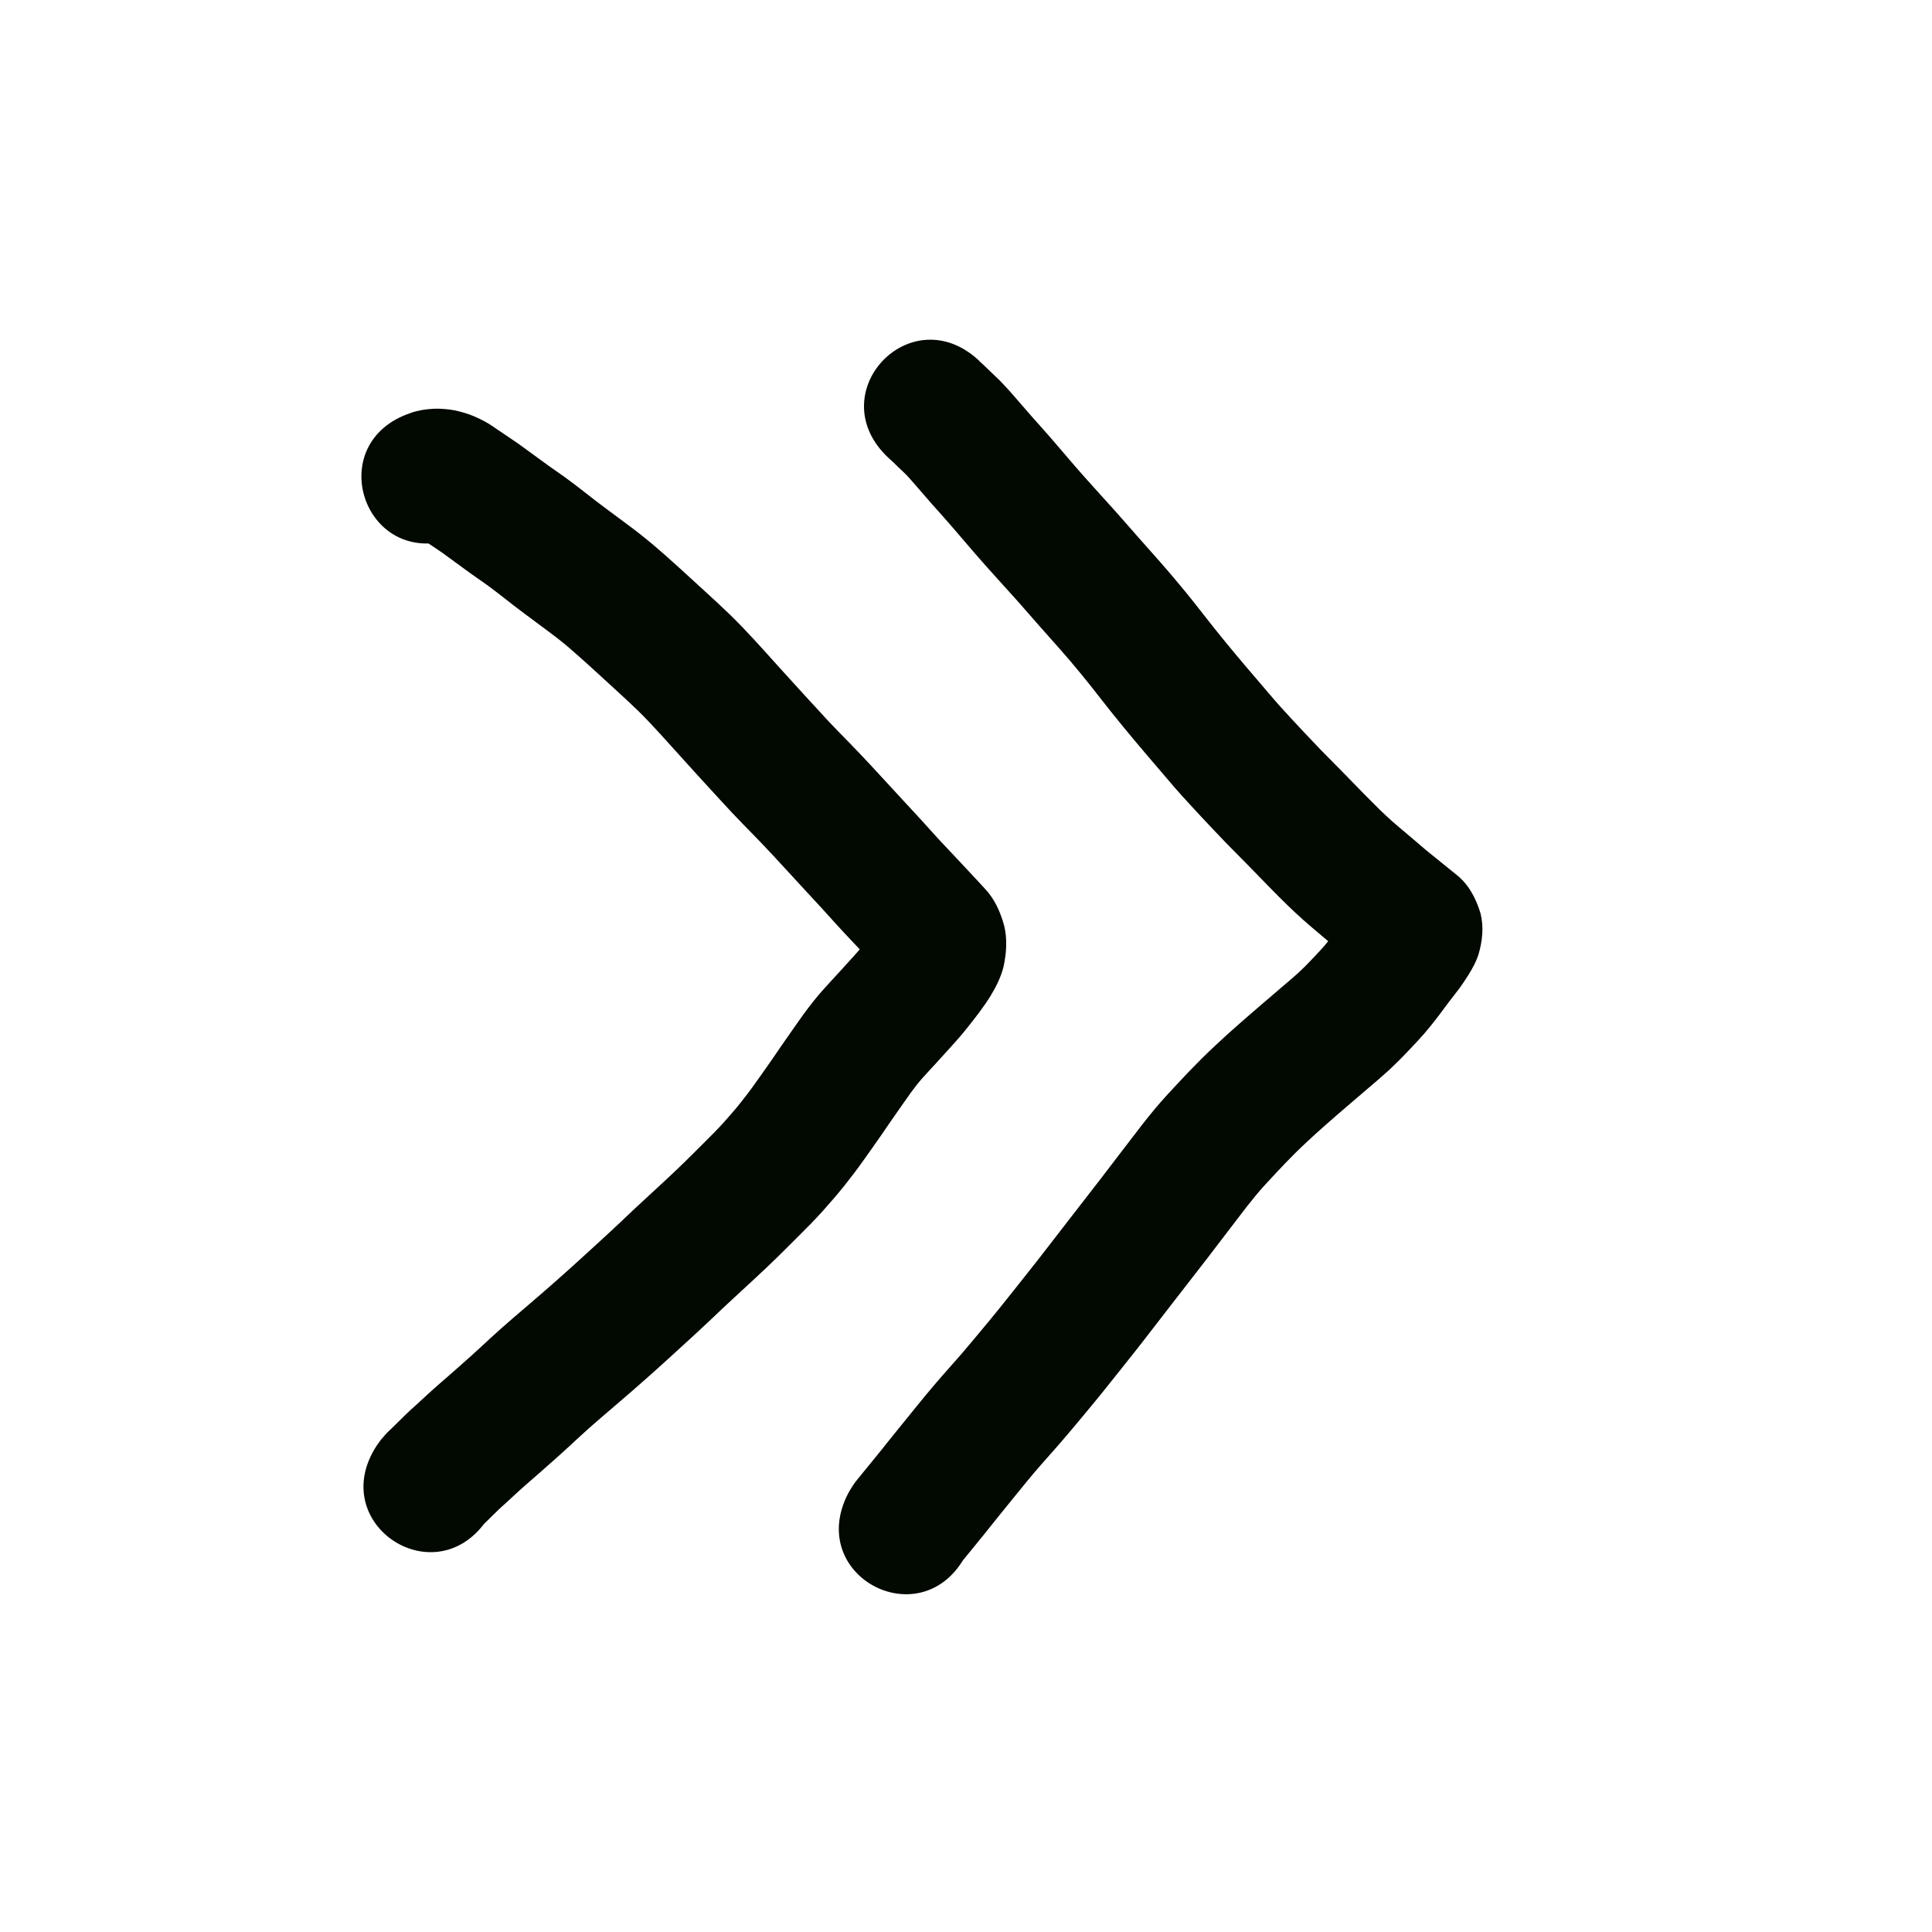
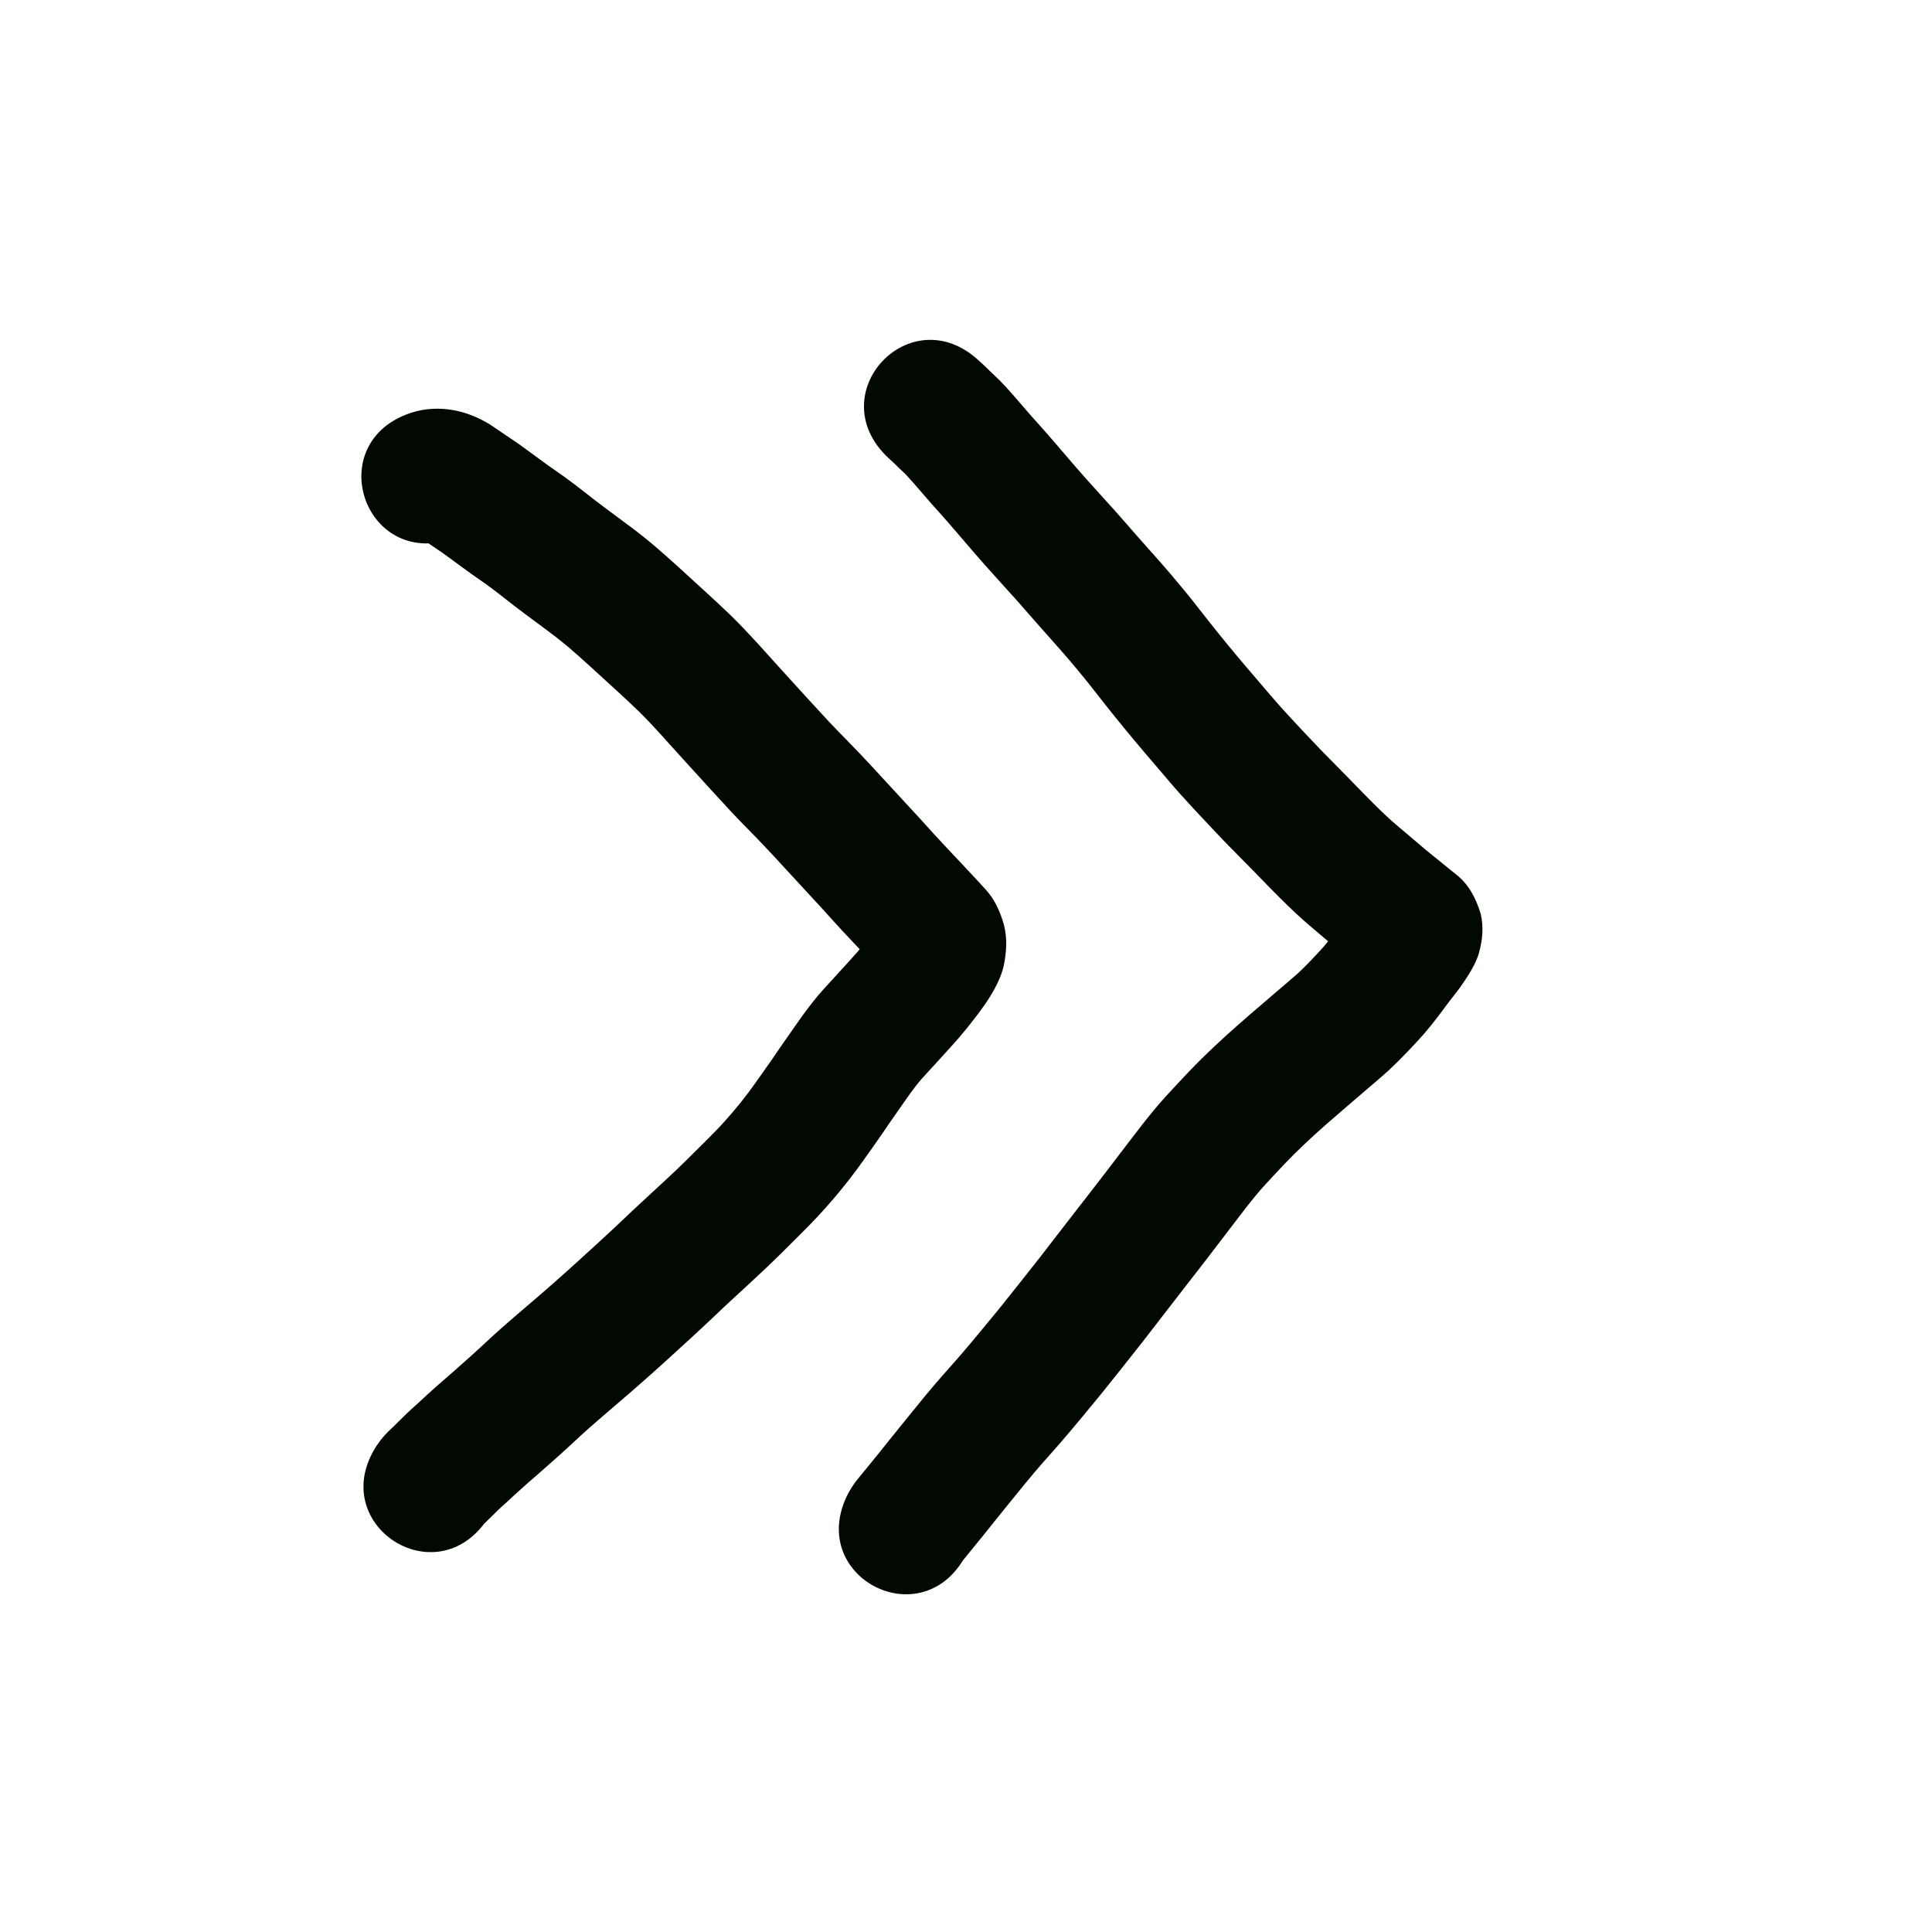
- <svg xmlns="http://www.w3.org/2000/svg" width="10cm" height="10cm" viewBox="0 0 100 100" version="1.1" id="svg8">
-   <defs id="defs2" />
-   <g id="layer1" transform="translate(0,-197)">
-     <path style="opacity:1;fill:#020900;fill-opacity:1;stroke:none;stroke-width:1;stroke-linecap:butt;stroke-linejoin:round;stroke-miterlimit:4;stroke-dasharray:none;stroke-opacity:1" id="path64" d="m 21.274,218.367 c 0.38,-0.132 0.778,-0.19 1.178,-0.21 0.273,-0.012 0.546,0.008 0.817,0.041 0.33,0.04 0.65,0.128 0.964,0.233 0.296,0.102 0.578,0.236 0.854,0.382 0.251,0.136 0.486,0.298 0.719,0.461 0.122,0.086 0.246,0.168 0.371,0.25 0.224,0.148 0.446,0.299 0.666,0.452 0.262,0.186 0.52,0.377 0.778,0.567 0.245,0.182 0.491,0.362 0.739,0.539 0.291,0.204 0.584,0.407 0.873,0.614 0.372,0.267 0.732,0.549 1.093,0.831 0.312,0.248 0.629,0.49 0.948,0.728 0.375,0.279 0.751,0.556 1.125,0.836 0.482,0.352 0.95,0.723 1.408,1.105 0.474,0.403 0.937,0.818 1.398,1.236 0.423,0.385 0.844,0.771 1.266,1.157 0.447,0.408 0.891,0.819 1.327,1.24 0.488,0.474 0.953,0.97 1.413,1.471 0.432,0.474 0.861,0.951 1.29,1.428 0.41,0.456 0.824,0.908 1.238,1.36 0.389,0.423 0.775,0.848 1.167,1.268 0.344,0.363 0.695,0.72 1.045,1.077 0.367,0.376 0.728,0.758 1.087,1.142 0.323,0.348 0.644,0.697 0.965,1.046 0.28,0.303 0.559,0.606 0.838,0.91 0.254,0.276 0.511,0.549 0.764,0.825 0.248,0.275 0.497,0.55 0.746,0.825 0.218,0.242 0.44,0.479 0.664,0.715 0.222,0.233 0.442,0.468 0.662,0.704 0.173,0.185 0.346,0.371 0.52,0.556 0.138,0.148 0.276,0.295 0.413,0.443 0.126,0.134 0.251,0.269 0.374,0.406 0.503,0.533 0.794,1.195 0.987,1.891 0.175,0.702 0.125,1.41 -0.021,2.111 -0.131,0.549 -0.385,1.052 -0.674,1.533 -0.191,0.312 -0.404,0.61 -0.622,0.903 -0.216,0.286 -0.437,0.568 -0.662,0.847 -0.253,0.316 -0.521,0.618 -0.793,0.917 -0.251,0.275 -0.499,0.551 -0.75,0.826 -0.247,0.269 -0.497,0.535 -0.739,0.808 -0.203,0.231 -0.389,0.476 -0.571,0.723 -0.239,0.332 -0.47,0.669 -0.705,1.003 -0.265,0.373 -0.522,0.752 -0.78,1.13 -0.306,0.445 -0.62,0.884 -0.933,1.324 -0.329,0.468 -0.675,0.922 -1.032,1.369 -0.359,0.448 -0.736,0.881 -1.119,1.309 -0.385,0.428 -0.789,0.836 -1.196,1.242 -0.369,0.369 -0.738,0.738 -1.11,1.103 -0.379,0.373 -0.767,0.737 -1.157,1.099 -0.364,0.34 -0.73,0.678 -1.097,1.015 -0.363,0.33 -0.719,0.668 -1.073,1.007 -0.384,0.366 -0.775,0.725 -1.165,1.085 -0.389,0.361 -0.783,0.718 -1.176,1.075 -0.402,0.368 -0.809,0.73 -1.217,1.092 -0.409,0.364 -0.823,0.722 -1.238,1.078 -0.385,0.328 -0.767,0.658 -1.15,0.988 -0.335,0.285 -0.661,0.58 -0.986,0.876 -0.35,0.325 -0.7,0.651 -1.056,0.97 -0.316,0.284 -0.635,0.565 -0.954,0.846 -0.256,0.224 -0.513,0.448 -0.769,0.671 -0.185,0.16 -0.366,0.325 -0.546,0.491 -0.172,0.16 -0.344,0.32 -0.518,0.478 -0.118,0.106 -0.238,0.209 -0.351,0.319 -0.104,0.102 -0.208,0.204 -0.312,0.306 -0.091,0.09 -0.183,0.18 -0.274,0.271 -0.087,0.086 -0.175,0.171 -0.264,0.255 -0.186,0.19 0.106,-0.124 0.137,-0.16 0.052,-0.072 0.105,-0.143 0.157,-0.215 -2.665,4.069 -8.42,0.299 -5.754,-3.77 v 0 c 0.069,-0.097 0.138,-0.193 0.206,-0.289 0.156,-0.188 0.317,-0.372 0.498,-0.537 0.062,-0.059 0.123,-0.117 0.184,-0.177 0.092,-0.091 0.184,-0.182 0.276,-0.272 0.125,-0.124 0.251,-0.248 0.377,-0.371 0.161,-0.154 0.324,-0.304 0.492,-0.45 0.162,-0.147 0.321,-0.296 0.481,-0.444 0.227,-0.209 0.456,-0.417 0.689,-0.619 0.251,-0.219 0.502,-0.438 0.753,-0.657 0.3,-0.263 0.599,-0.528 0.896,-0.794 0.343,-0.307 0.679,-0.623 1.017,-0.935 0.373,-0.34 0.747,-0.677 1.131,-1.005 0.387,-0.333 0.773,-0.667 1.162,-0.998 0.387,-0.332 0.773,-0.665 1.153,-1.004 0.387,-0.342 0.772,-0.686 1.153,-1.034 0.381,-0.346 0.763,-0.692 1.141,-1.042 0.359,-0.33 0.718,-0.66 1.071,-0.996 0.389,-0.372 0.779,-0.742 1.177,-1.104 0.357,-0.328 0.713,-0.657 1.067,-0.987 0.344,-0.32 0.688,-0.641 1.023,-0.971 0.359,-0.351 0.713,-0.707 1.068,-1.061 0.316,-0.315 0.63,-0.63 0.929,-0.961 0.297,-0.331 0.59,-0.667 0.869,-1.014 0.278,-0.347 0.547,-0.701 0.802,-1.065 0.287,-0.403 0.575,-0.805 0.856,-1.213 0.275,-0.402 0.548,-0.806 0.83,-1.203 0.264,-0.377 0.525,-0.756 0.795,-1.129 0.307,-0.417 0.624,-0.827 0.968,-1.214 0.264,-0.296 0.533,-0.586 0.802,-0.878 0.248,-0.272 0.494,-0.546 0.743,-0.818 0.183,-0.201 0.365,-0.403 0.535,-0.616 0.17,-0.209 0.336,-0.422 0.499,-0.637 0.088,-0.118 0.176,-0.235 0.255,-0.36 0.013,-0.02 -0.135,0.353 -0.137,0.432 -0.066,0.372 -0.081,0.745 0.021,1.114 0.122,0.401 0.297,0.782 0.584,1.094 -0.093,-0.105 -0.19,-0.206 -0.285,-0.309 -0.138,-0.147 -0.275,-0.295 -0.413,-0.443 -0.172,-0.185 -0.345,-0.369 -0.517,-0.554 -0.209,-0.224 -0.418,-0.447 -0.629,-0.668 -0.261,-0.276 -0.521,-0.553 -0.776,-0.835 -0.239,-0.264 -0.478,-0.528 -0.716,-0.792 -0.252,-0.275 -0.509,-0.547 -0.761,-0.822 -0.277,-0.302 -0.554,-0.603 -0.831,-0.903 -0.308,-0.335 -0.616,-0.67 -0.925,-1.003 -0.323,-0.346 -0.649,-0.69 -0.979,-1.029 -0.388,-0.397 -0.778,-0.792 -1.158,-1.196 -0.406,-0.435 -0.806,-0.875 -1.209,-1.313 -0.427,-0.466 -0.855,-0.933 -1.278,-1.404 -0.414,-0.459 -0.828,-0.919 -1.244,-1.376 -0.367,-0.4 -0.737,-0.797 -1.125,-1.176 -0.392,-0.379 -0.793,-0.749 -1.196,-1.117 -0.414,-0.379 -0.828,-0.759 -1.243,-1.137 -0.391,-0.355 -0.785,-0.708 -1.186,-1.052 -0.359,-0.301 -0.729,-0.59 -1.107,-0.867 -0.377,-0.281 -0.755,-0.56 -1.132,-0.841 -0.359,-0.269 -0.716,-0.541 -1.068,-0.82 -0.282,-0.221 -0.564,-0.442 -0.854,-0.652 -0.288,-0.206 -0.58,-0.407 -0.869,-0.611 -0.274,-0.196 -0.546,-0.395 -0.816,-0.595 -0.212,-0.156 -0.424,-0.312 -0.638,-0.467 -0.174,-0.121 -0.349,-0.24 -0.526,-0.357 -0.176,-0.116 -0.351,-0.232 -0.524,-0.354 -0.064,-0.045 -0.198,-0.132 -0.054,-0.05 0.063,0.031 0.109,0.051 0.168,0.069 0.137,0.043 0.276,0.077 0.419,0.093 0.111,0.012 0.223,0.015 0.335,0.009 0.236,-0.015 0.494,-0.06 0.701,-0.131 -4.619,1.524 -6.775,-5.008 -2.156,-6.533 z" />
-     <path style="opacity:1;fill:#020900;fill-opacity:1;stroke:none;stroke-width:1;stroke-linecap:butt;stroke-linejoin:round;stroke-miterlimit:4;stroke-dasharray:none;stroke-opacity:1" id="path66" d="m 50.685,215.685 c 0.056,0.052 0.114,0.103 0.171,0.155 0.141,0.123 0.267,0.26 0.403,0.388 0.159,0.148 0.317,0.297 0.472,0.45 0.236,0.237 0.459,0.486 0.68,0.737 0.217,0.248 0.433,0.497 0.648,0.746 0.224,0.268 0.459,0.526 0.692,0.786 0.317,0.351 0.627,0.708 0.935,1.067 0.315,0.37 0.63,0.74 0.949,1.107 0.33,0.383 0.668,0.76 1.008,1.136 0.38,0.416 0.756,0.835 1.132,1.254 0.386,0.431 0.763,0.871 1.146,1.305 0.367,0.416 0.738,0.829 1.105,1.245 0.396,0.446 0.779,0.903 1.16,1.362 0.396,0.475 0.777,0.963 1.157,1.45 0.351,0.451 0.709,0.895 1.069,1.338 0.366,0.447 0.738,0.89 1.112,1.331 0.405,0.469 0.807,0.939 1.206,1.412 0.354,0.422 0.726,0.828 1.099,1.232 0.358,0.389 0.722,0.772 1.085,1.156 0.311,0.333 0.629,0.658 0.951,0.98 0.323,0.323 0.641,0.65 0.96,0.977 0.286,0.292 0.57,0.586 0.857,0.878 0.244,0.249 0.491,0.496 0.741,0.74 0.202,0.196 0.407,0.387 0.616,0.575 0.191,0.171 0.388,0.334 0.584,0.499 0.197,0.169 0.396,0.335 0.593,0.503 0.173,0.15 0.348,0.296 0.522,0.445 0.133,0.115 0.271,0.224 0.408,0.334 0.137,0.11 0.274,0.221 0.41,0.332 0.107,0.087 0.215,0.174 0.322,0.261 0.086,0.069 0.171,0.139 0.257,0.208 0.068,0.055 0.136,0.11 0.205,0.166 0.677,0.517 1.057,1.256 1.298,2.055 0.166,0.702 0.092,1.394 -0.102,2.077 -0.125,0.4 -0.327,0.767 -0.549,1.119 -0.139,0.223 -0.287,0.44 -0.44,0.654 -0.176,0.235 -0.36,0.464 -0.538,0.697 -0.184,0.243 -0.364,0.49 -0.547,0.734 -0.238,0.316 -0.487,0.623 -0.744,0.924 -0.276,0.317 -0.567,0.622 -0.857,0.927 -0.319,0.339 -0.65,0.665 -0.99,0.983 -0.348,0.318 -0.709,0.621 -1.067,0.927 -0.354,0.308 -0.711,0.612 -1.069,0.916 -0.364,0.31 -0.724,0.625 -1.084,0.94 -0.369,0.321 -0.731,0.652 -1.087,0.987 -0.362,0.337 -0.711,0.687 -1.054,1.043 -0.364,0.383 -0.725,0.769 -1.082,1.159 -0.321,0.352 -0.618,0.723 -0.912,1.097 -0.342,0.442 -0.679,0.887 -1.019,1.33 -0.348,0.454 -0.694,0.91 -1.042,1.364 -0.363,0.474 -0.732,0.944 -1.098,1.415 -0.365,0.476 -0.734,0.95 -1.103,1.424 -0.355,0.459 -0.709,0.92 -1.065,1.378 -0.355,0.457 -0.715,0.91 -1.076,1.362 -0.359,0.448 -0.714,0.898 -1.073,1.345 -0.358,0.442 -0.722,0.879 -1.086,1.317 -0.347,0.418 -0.697,0.832 -1.051,1.244 -0.318,0.369 -0.644,0.731 -0.966,1.096 -0.263,0.298 -0.519,0.603 -0.773,0.909 -0.237,0.289 -0.473,0.58 -0.709,0.871 -0.197,0.246 -0.398,0.489 -0.596,0.734 -0.16,0.197 -0.319,0.394 -0.477,0.593 -0.149,0.187 -0.297,0.375 -0.448,0.561 -0.121,0.149 -0.242,0.297 -0.362,0.445 -0.095,0.116 -0.189,0.232 -0.284,0.348 -0.075,0.092 -0.151,0.185 -0.226,0.277 -0.06,0.074 -0.12,0.147 -0.18,0.221 -0.048,0.059 -0.096,0.117 -0.144,0.176 -0.109,0.157 0.189,-0.288 0.269,-0.422 -2.249,4.313 -8.349,1.132 -6.1,-3.181 v 0 c 0.15,-0.259 0.3,-0.517 0.498,-0.743 0.048,-0.059 0.096,-0.117 0.144,-0.176 0.06,-0.074 0.12,-0.147 0.18,-0.221 0.075,-0.092 0.151,-0.185 0.226,-0.277 0.094,-0.116 0.189,-0.232 0.283,-0.348 0.116,-0.142 0.232,-0.284 0.348,-0.427 0.137,-0.169 0.271,-0.34 0.407,-0.51 0.171,-0.215 0.343,-0.429 0.517,-0.642 0.202,-0.249 0.405,-0.497 0.606,-0.747 0.25,-0.308 0.499,-0.616 0.751,-0.922 0.299,-0.361 0.6,-0.719 0.91,-1.071 0.303,-0.344 0.609,-0.685 0.909,-1.031 0.329,-0.383 0.655,-0.769 0.977,-1.157 0.342,-0.411 0.684,-0.821 1.02,-1.236 0.353,-0.437 0.7,-0.879 1.052,-1.318 0.343,-0.43 0.685,-0.861 1.023,-1.295 0.356,-0.458 0.71,-0.918 1.065,-1.377 0.367,-0.472 0.734,-0.943 1.098,-1.418 0.358,-0.461 0.718,-0.92 1.073,-1.384 0.348,-0.454 0.694,-0.909 1.042,-1.363 0.358,-0.467 0.713,-0.936 1.074,-1.401 0.401,-0.509 0.809,-1.013 1.247,-1.491 0.396,-0.432 0.796,-0.86 1.2,-1.285 0.423,-0.439 0.854,-0.87 1.3,-1.286 0.415,-0.39 0.835,-0.774 1.265,-1.148 0.388,-0.339 0.775,-0.679 1.168,-1.013 0.35,-0.297 0.699,-0.595 1.045,-0.896 0.286,-0.244 0.574,-0.486 0.854,-0.737 0.24,-0.222 0.47,-0.454 0.695,-0.691 0.207,-0.217 0.414,-0.435 0.614,-0.659 0.163,-0.189 0.319,-0.383 0.469,-0.582 0.193,-0.256 0.381,-0.516 0.575,-0.771 0.146,-0.191 0.293,-0.38 0.442,-0.568 0.07,-0.09 0.126,-0.19 0.19,-0.284 0.068,-0.107 -0.214,0.421 -0.19,0.466 -0.142,0.527 -0.173,1.058 -0.039,1.594 0.205,0.655 0.512,1.282 1.069,1.711 -0.068,-0.055 -0.136,-0.11 -0.205,-0.166 -0.086,-0.069 -0.171,-0.139 -0.257,-0.208 -0.107,-0.087 -0.215,-0.174 -0.322,-0.261 -0.132,-0.107 -0.264,-0.214 -0.397,-0.321 -0.187,-0.151 -0.375,-0.301 -0.557,-0.458 -0.179,-0.153 -0.36,-0.303 -0.537,-0.458 -0.185,-0.16 -0.374,-0.315 -0.559,-0.474 -0.248,-0.21 -0.498,-0.417 -0.738,-0.634 -0.279,-0.251 -0.554,-0.507 -0.823,-0.769 -0.285,-0.278 -0.567,-0.559 -0.845,-0.844 -0.291,-0.297 -0.58,-0.596 -0.871,-0.893 -0.302,-0.31 -0.603,-0.62 -0.909,-0.925 -0.364,-0.365 -0.724,-0.734 -1.076,-1.11 -0.381,-0.403 -0.763,-0.805 -1.138,-1.213 -0.443,-0.479 -0.882,-0.961 -1.302,-1.461 -0.397,-0.47 -0.797,-0.938 -1.199,-1.404 -0.405,-0.477 -0.807,-0.956 -1.204,-1.441 -0.388,-0.477 -0.774,-0.956 -1.151,-1.441 -0.34,-0.435 -0.678,-0.87 -1.032,-1.294 -0.336,-0.405 -0.673,-0.808 -1.023,-1.201 -0.369,-0.418 -0.742,-0.834 -1.111,-1.252 -0.368,-0.418 -0.731,-0.841 -1.102,-1.257 -0.371,-0.413 -0.742,-0.827 -1.116,-1.237 -0.369,-0.408 -0.736,-0.818 -1.096,-1.235 -0.328,-0.377 -0.652,-0.757 -0.976,-1.138 -0.273,-0.318 -0.548,-0.635 -0.829,-0.947 -0.268,-0.298 -0.537,-0.595 -0.795,-0.902 -0.196,-0.228 -0.394,-0.455 -0.591,-0.681 -0.119,-0.135 -0.238,-0.27 -0.363,-0.401 -0.13,-0.13 -0.268,-0.252 -0.4,-0.38 -0.066,-0.064 -0.198,-0.193 -0.23,-0.227 -0.094,-0.084 -0.188,-0.168 -0.28,-0.255 -3.547,-3.328 1.16,-8.345 4.707,-5.017 z" />
-   </g>
+ <svg viewBox="0 0 100 100">
+   <path style="opacity:1;fill:#020900;fill-opacity:1;stroke:none;stroke-width:1;stroke-linecap:butt;stroke-linejoin:round;stroke-miterlimit:4;stroke-dasharray:none;stroke-opacity:1" d="M21.274 218.367a4.3 4.3 0 0 1 1.178-.21 4.9 4.9 0 0 1 1.781.274c.296.101.578.235.854.382.25.135.485.297.719.46q.183.128.37.25.336.222.667.452.391.28.778.567.367.273.739.54.438.303.873.613c.372.267.733.549 1.093.83q.469.371.948.729c.375.28.75.556 1.125.836q.722.53 1.408 1.104c.474.403.938.819 1.398 1.237q.635.577 1.266 1.157.672.611 1.327 1.24c.488.473.953.97 1.413 1.47q.646.712 1.29 1.428.616.683 1.238 1.36.58.636 1.167 1.268c.343.363.694.72 1.044 1.077q.55.565 1.087 1.142.484.522.966 1.046l.838.91q.381.414.763.826l.746.825q.328.36.664.715.334.35.663.703l.52.557.413.442q.188.201.373.406c.504.533.794 1.194.987 1.891.175.703.125 1.41-.02 2.11-.132.55-.386 1.053-.675 1.534-.19.312-.404.61-.622.903q-.324.429-.662.847a20 20 0 0 1-.793.917l-.75.826c-.247.27-.497.535-.74.808-.203.23-.389.476-.57.723-.24.332-.47.669-.706 1.003-.265.374-.521.753-.78 1.13-.305.446-.62.885-.933 1.325a28 28 0 0 1-2.15 2.678c-.384.427-.789.836-1.196 1.242q-.552.555-1.11 1.103c-.379.373-.767.737-1.157 1.1q-.546.509-1.097 1.014-.542.497-1.073 1.007-.577.547-1.165 1.085-.585.54-1.175 1.074a102 102 0 0 1-2.456 2.17q-.577.493-1.15.988c-.335.285-.66.58-.986.876q-.524.49-1.056.97-.474.426-.954.846l-.77.671q-.275.241-.545.491-.258.24-.518.478c-.117.106-.238.208-.351.319l-.312.306-.274.27q-.13.13-.263.256c-.186.19.106-.124.137-.16l.157-.215c-2.665 4.069-8.42.3-5.754-3.77l.206-.289a5 5 0 0 1 .498-.537q.093-.088.184-.177l.275-.272q.188-.186.378-.371.24-.231.492-.45l.481-.444q.34-.316.69-.62l.753-.657q.45-.395.896-.795c.343-.307.679-.622 1.017-.935q.557-.512 1.13-1.005.58-.5 1.163-.998.582-.496 1.153-1.004.581-.512 1.153-1.034.574-.518 1.141-1.042.54-.493 1.07-.997.583-.56 1.177-1.104.536-.492 1.067-.987.519-.478 1.023-.971.536-.528 1.068-1.061c.316-.315.63-.63.93-.961a21 21 0 0 0 1.67-2.078q.432-.604.856-1.214c.275-.403.548-.806.83-1.203.265-.377.525-.757.796-1.13.307-.416.624-.826.968-1.213q.397-.443.802-.878.37-.409.743-.818c.183-.201.365-.403.534-.616q.254-.315.5-.638c.087-.117.176-.235.254-.36.013-.02-.135.354-.137.433-.067.372-.081.745.02 1.114.122.4.297.781.584 1.093q-.141-.155-.285-.308l-.413-.443-.517-.553q-.313-.336-.629-.669a45 45 0 0 1-.776-.835L42.53 244c-.252-.276-.509-.547-.76-.822l-.832-.903-.926-1.004q-.484-.52-.978-1.029-.586-.592-1.159-1.196-.606-.654-1.208-1.313-.643-.699-1.278-1.404-.62-.69-1.243-1.376c-.367-.4-.737-.797-1.126-1.176q-.59-.567-1.196-1.117l-1.243-1.136a53 53 0 0 0-1.187-1.053q-.539-.451-1.107-.867l-1.132-.84q-.54-.403-1.067-.82c-.282-.22-.564-.442-.854-.652-.288-.206-.58-.406-.87-.61a56 56 0 0 1-.816-.596q-.317-.235-.638-.466-.26-.181-.525-.357a21 21 0 0 1-.524-.354c-.064-.044-.197-.132-.054-.05.063.031.109.052.168.07.137.042.276.077.419.092q.167.018.334.01a2.8 2.8 0 0 0 .701-.132c-4.619 1.525-6.775-5.008-2.155-6.532" transform="translate(0 -197)" />
+   <path style="opacity:1;fill:#020900;fill-opacity:1;stroke:none;stroke-width:1;stroke-linecap:butt;stroke-linejoin:round;stroke-miterlimit:4;stroke-dasharray:none;stroke-opacity:1" d="m50.685 215.685.171.155c.141.122.268.26.403.388q.24.221.472.45c.236.237.459.486.68.736q.325.372.648.747c.224.267.459.526.692.785q.474.528.935 1.068.471.556.95 1.107.497.574 1.007 1.135.569.625 1.132 1.254c.386.432.763.871 1.145 1.306.367.415.738.828 1.105 1.244.396.446.78.903 1.16 1.362.397.475.777.963 1.158 1.45a81 81 0 0 0 2.181 2.67q.607.702 1.207 1.412a34 34 0 0 0 1.1 1.232c.357.389.721.772 1.084 1.156q.468.498.95.98.484.485.961.978l.857.878q.366.374.741.74.302.293.616.575c.19.17.388.333.584.499l.593.503q.26.223.523.445.2.17.408.334l.41.332.322.26.257.209.205.165c.677.517 1.056 1.257 1.297 2.055.167.702.093 1.394-.102 2.077-.125.4-.327.767-.55 1.12q-.21.333-.44.653c-.176.235-.36.464-.538.697-.185.243-.364.49-.548.734a19 19 0 0 1-.744.924 28 28 0 0 1-.857.927q-.479.507-.99.983c-.347.317-.708.62-1.066.926q-.531.462-1.07.916-.544.466-1.083.94-.553.483-1.087.987-.542.507-1.054 1.043-.546.575-1.082 1.16c-.32.351-.618.723-.912 1.097q-.512.664-1.019 1.33l-1.042 1.364c-.363.474-.732.944-1.098 1.415q-.548.714-1.103 1.424l-1.065 1.379q-.534.684-1.076 1.362c-.359.447-.714.898-1.074 1.345q-.539.662-1.085 1.317-.52.626-1.052 1.244c-.318.368-.643.73-.966 1.096a38 38 0 0 0-.772.91q-.356.434-.71.87l-.595.735q-.24.295-.477.593l-.448.56q-.18.224-.363.446l-.283.348-.226.277-.18.221-.144.176c-.109.158.19-.288.27-.422-2.25 4.313-8.35 1.132-6.1-3.181.15-.259.3-.517.498-.743l.143-.176.18-.221.226-.277.284-.348.347-.427q.205-.254.407-.51a78 78 0 0 1 .517-.642l.606-.747q.374-.461.75-.921c.3-.361.6-.72.91-1.07.304-.344.61-.685.91-1.032q.495-.573.977-1.157.514-.614 1.02-1.236c.353-.438.7-.88 1.052-1.318q.515-.644 1.023-1.295l1.065-1.377q.55-.707 1.097-1.418c.358-.46.719-.92 1.073-1.383l1.042-1.363c.358-.467.713-.936 1.074-1.4.4-.51.808-1.014 1.246-1.492q.594-.648 1.2-1.285.633-.66 1.3-1.286.621-.586 1.264-1.148.58-.51 1.169-1.012.525-.445 1.045-.896c.286-.244.574-.486.854-.737q.359-.334.695-.691c.207-.218.414-.435.614-.66q.244-.283.47-.581c.192-.256.38-.516.575-.77q.218-.287.442-.57c.07-.089.126-.189.19-.283.068-.108-.214.42-.19.465-.142.527-.173 1.059-.039 1.595.205.654.513 1.282 1.07 1.711l-.205-.166-.257-.207-.322-.261-.397-.32c-.187-.152-.375-.302-.557-.459q-.27-.227-.537-.457c-.185-.16-.374-.315-.56-.475-.247-.21-.497-.416-.738-.633q-.42-.377-.823-.77-.428-.417-.845-.843l-.871-.893q-.452-.466-.91-.925a50 50 0 0 1-1.076-1.11q-.572-.603-1.138-1.213c-.443-.48-.882-.961-1.302-1.461q-.596-.705-1.199-1.404a88 88 0 0 1-2.355-2.882c-.34-.435-.678-.87-1.031-1.294a47 47 0 0 0-1.023-1.2c-.37-.42-.742-.834-1.111-1.253-.368-.418-.732-.84-1.103-1.257q-.555-.62-1.116-1.237a72 72 0 0 1-1.096-1.235 144 144 0 0 1-.976-1.137 49 49 0 0 0-.828-.947 34 34 0 0 1-.795-.902q-.294-.342-.592-.681-.177-.204-.362-.401c-.13-.13-.268-.253-.4-.38a12 12 0 0 1-.23-.227q-.142-.127-.28-.255c-3.548-3.329 1.16-8.345 4.706-5.017" transform="translate(0 -197)" />
</svg>
